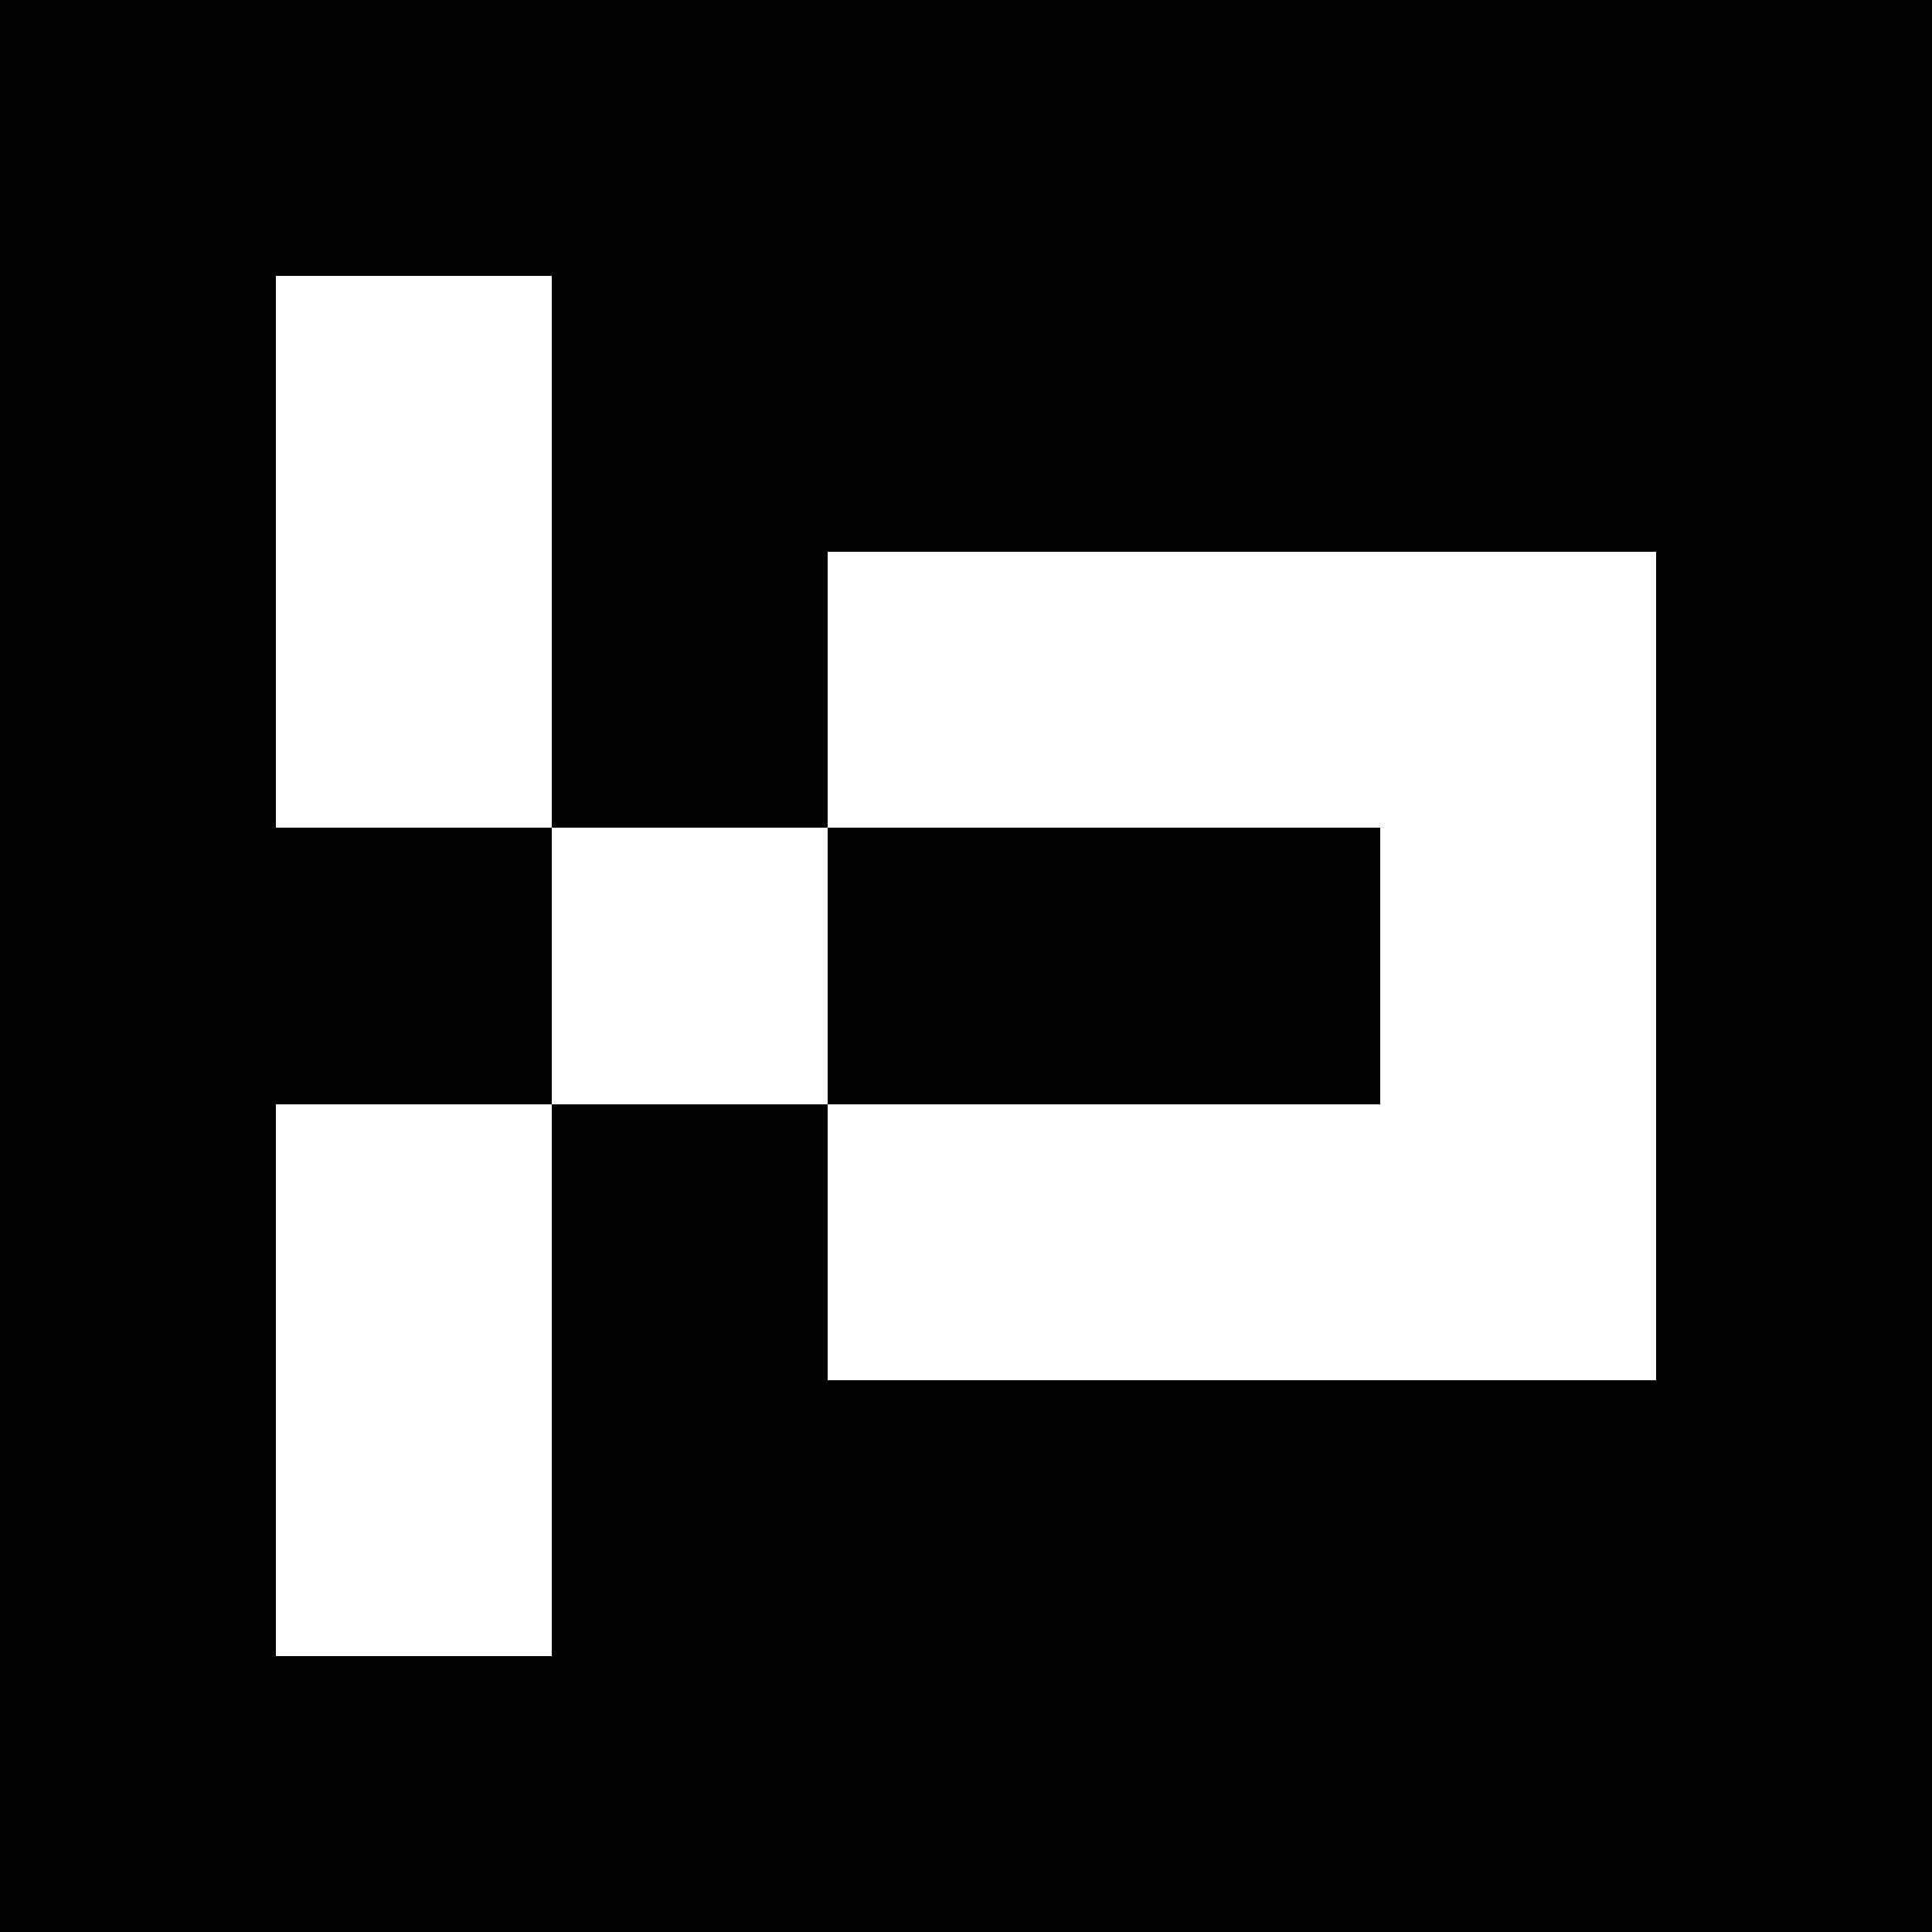
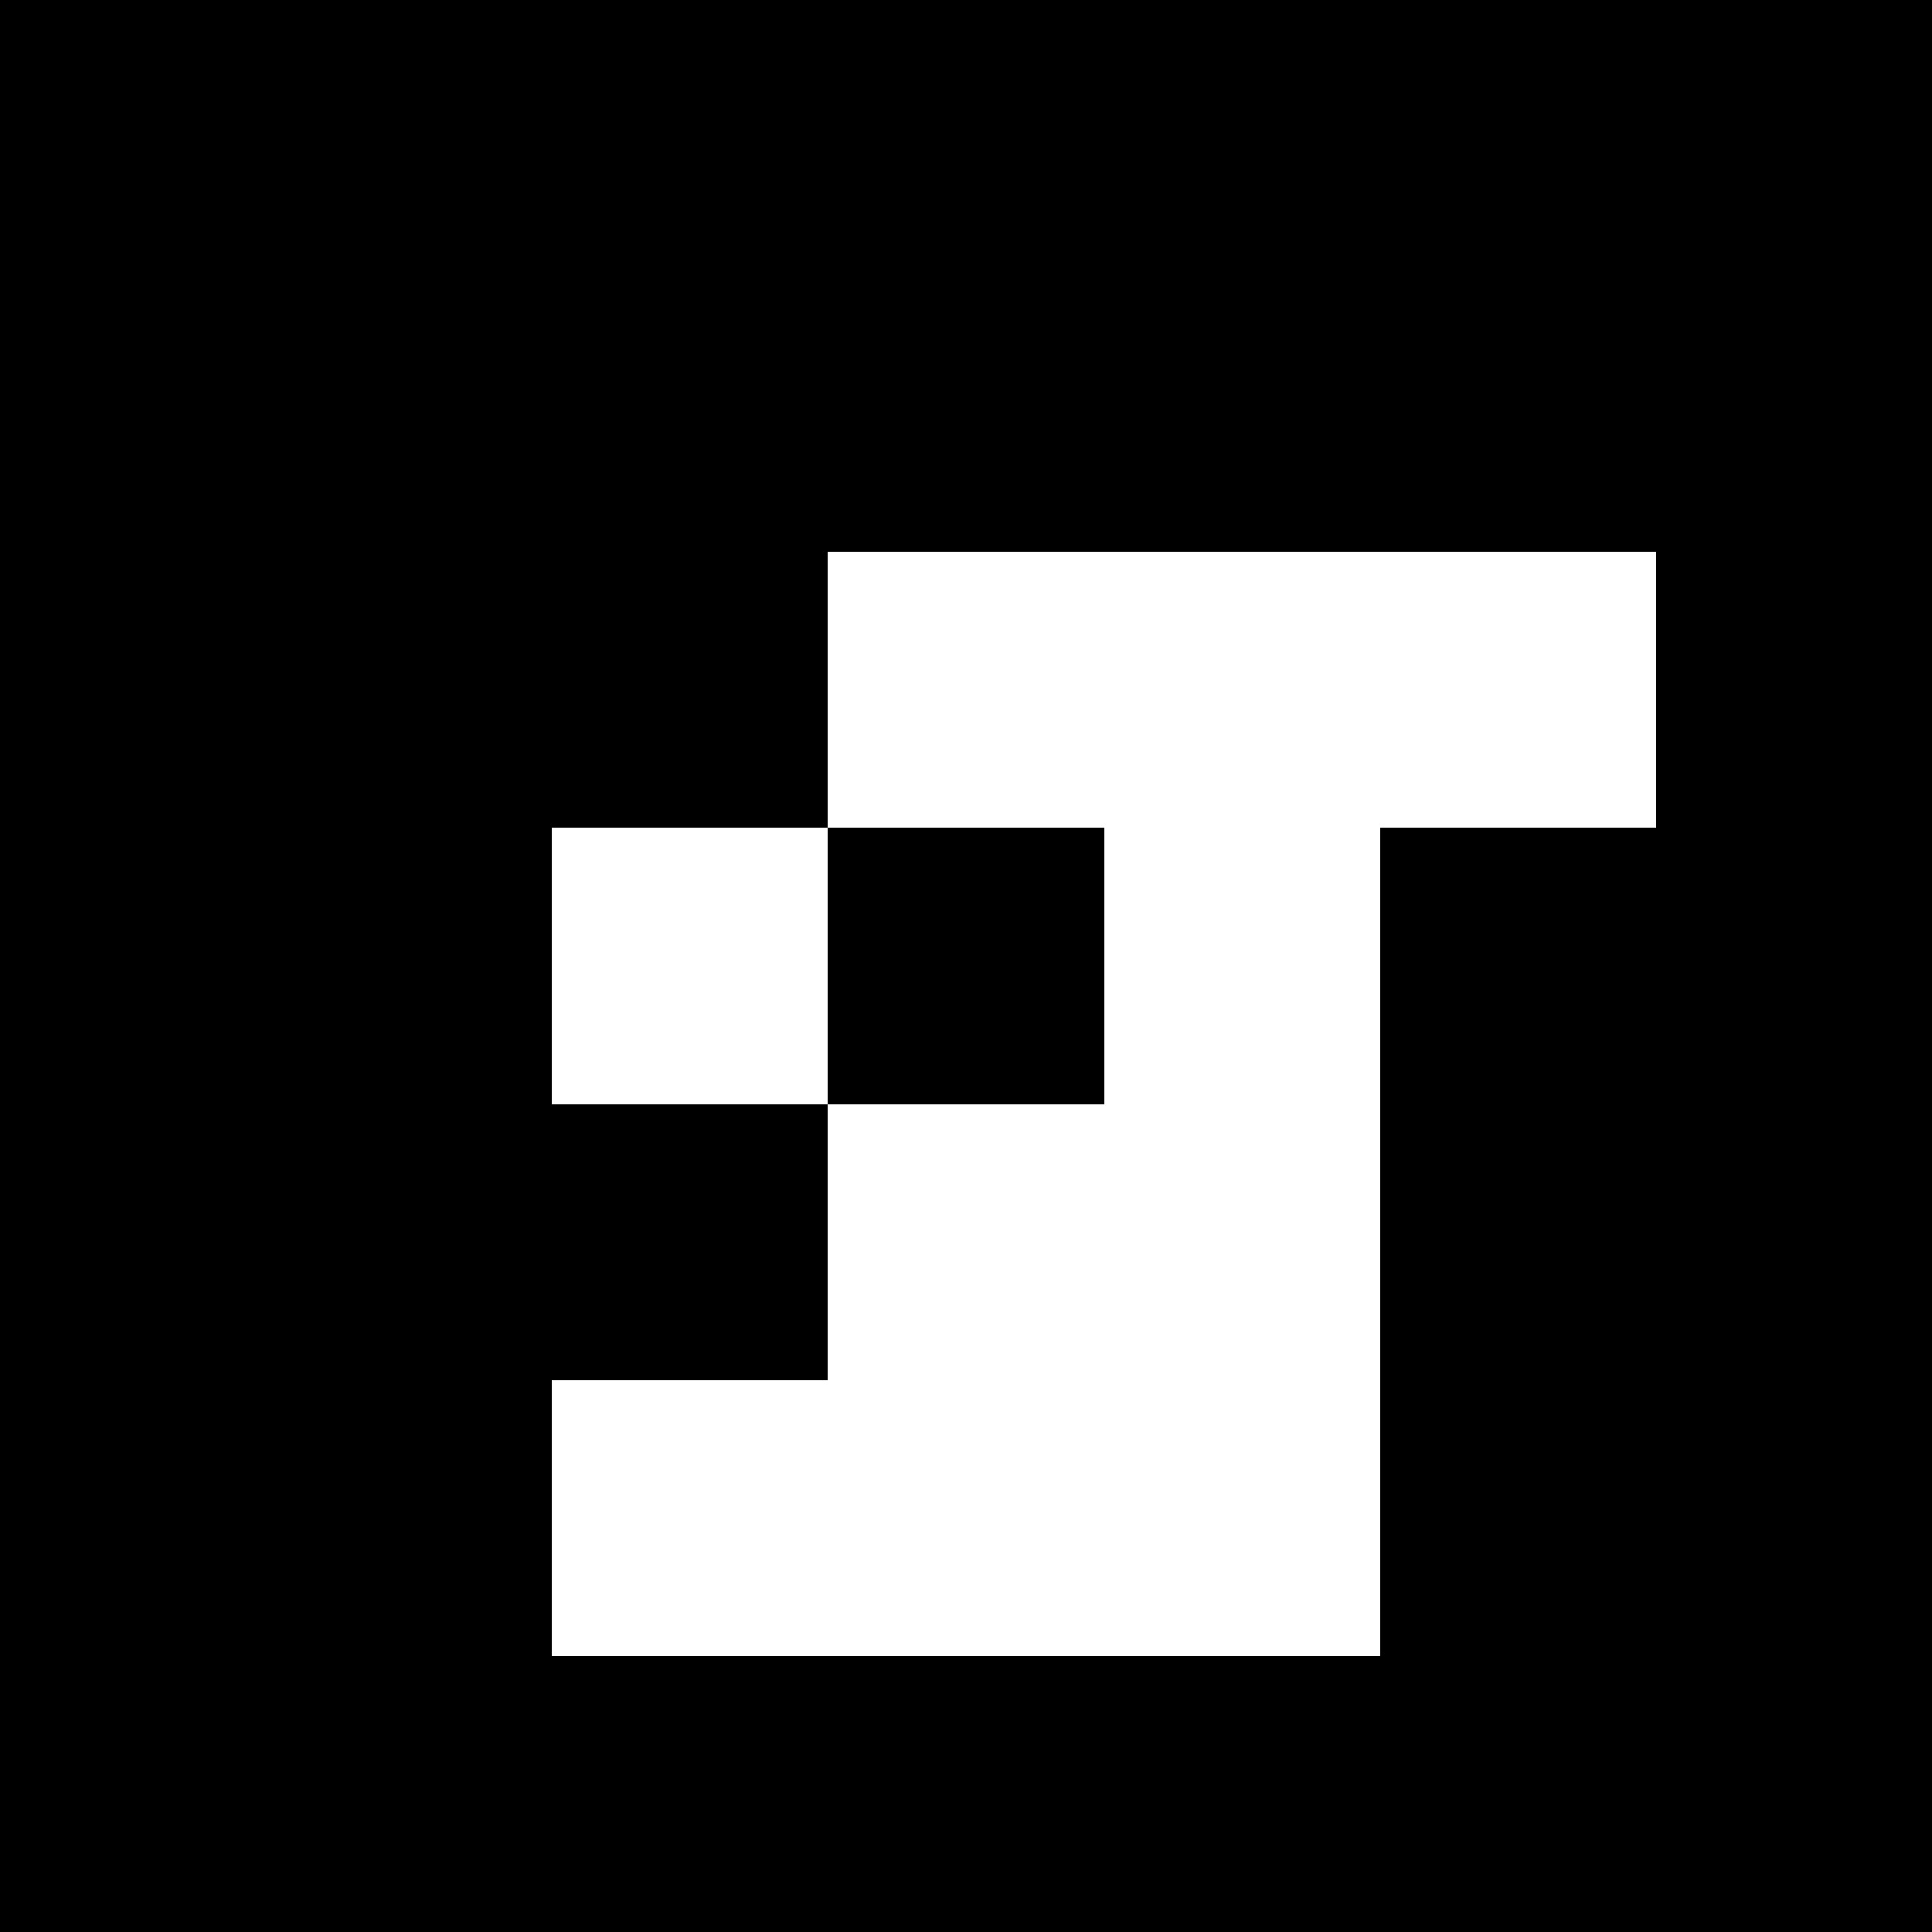
<svg xmlns="http://www.w3.org/2000/svg" viewBox="0 0 7 7" shape-rendering="crispEdges" width="100mm" height="100mm">
  <rect x="0" y="0" width="7" height="7" fill="black" />
-   <rect width="1" height="1" x="1" y="1" fill="white" />
-   <rect width="1" height="1.5" x="1" y="1" fill="white" />
-   <rect width="1" height="1" x="1" y="2" fill="white" />
-   <rect width="1.5" height="1" x="3" y="2" fill="white" />
-   <rect width="1.5" height="1" x="4" y="2" fill="white" />
+   <rect width="1" height="1" x="3" y="2" fill="white" />
+   <rect width="1" height="1" x="4" y="2" fill="white" />
  <rect width="1" height="1" x="5" y="2" fill="white" />
-   <rect width="1" height="1.5" x="5" y="2" fill="white" />
  <rect width="1" height="1" x="2" y="3" fill="white" />
-   <rect width="1" height="1" x="5" y="3" fill="white" />
-   <rect width="1" height="1.5" x="5" y="3" fill="white" />
-   <rect width="1" height="1" x="1" y="4" fill="white" />
-   <rect width="1" height="1.5" x="1" y="4" fill="white" />
-   <rect width="1.5" height="1" x="3" y="4" fill="white" />
-   <rect width="1.5" height="1" x="4" y="4" fill="white" />
-   <rect width="1" height="1" x="5" y="4" fill="white" />
-   <rect width="1" height="1" x="1" y="5" fill="white" />
+   <rect width="1" height="1" x="4" y="3" fill="white" />
+   <rect width="1" height="1" x="3" y="4" fill="white" />
+   <rect width="1" height="1" x="4" y="4" fill="white" />
+   <rect width="1" height="1" x="2" y="5" fill="white" />
+   <rect width="1" height="1" x="3" y="5" fill="white" />
+   <rect width="1" height="1" x="4" y="5" fill="white" />
</svg>
